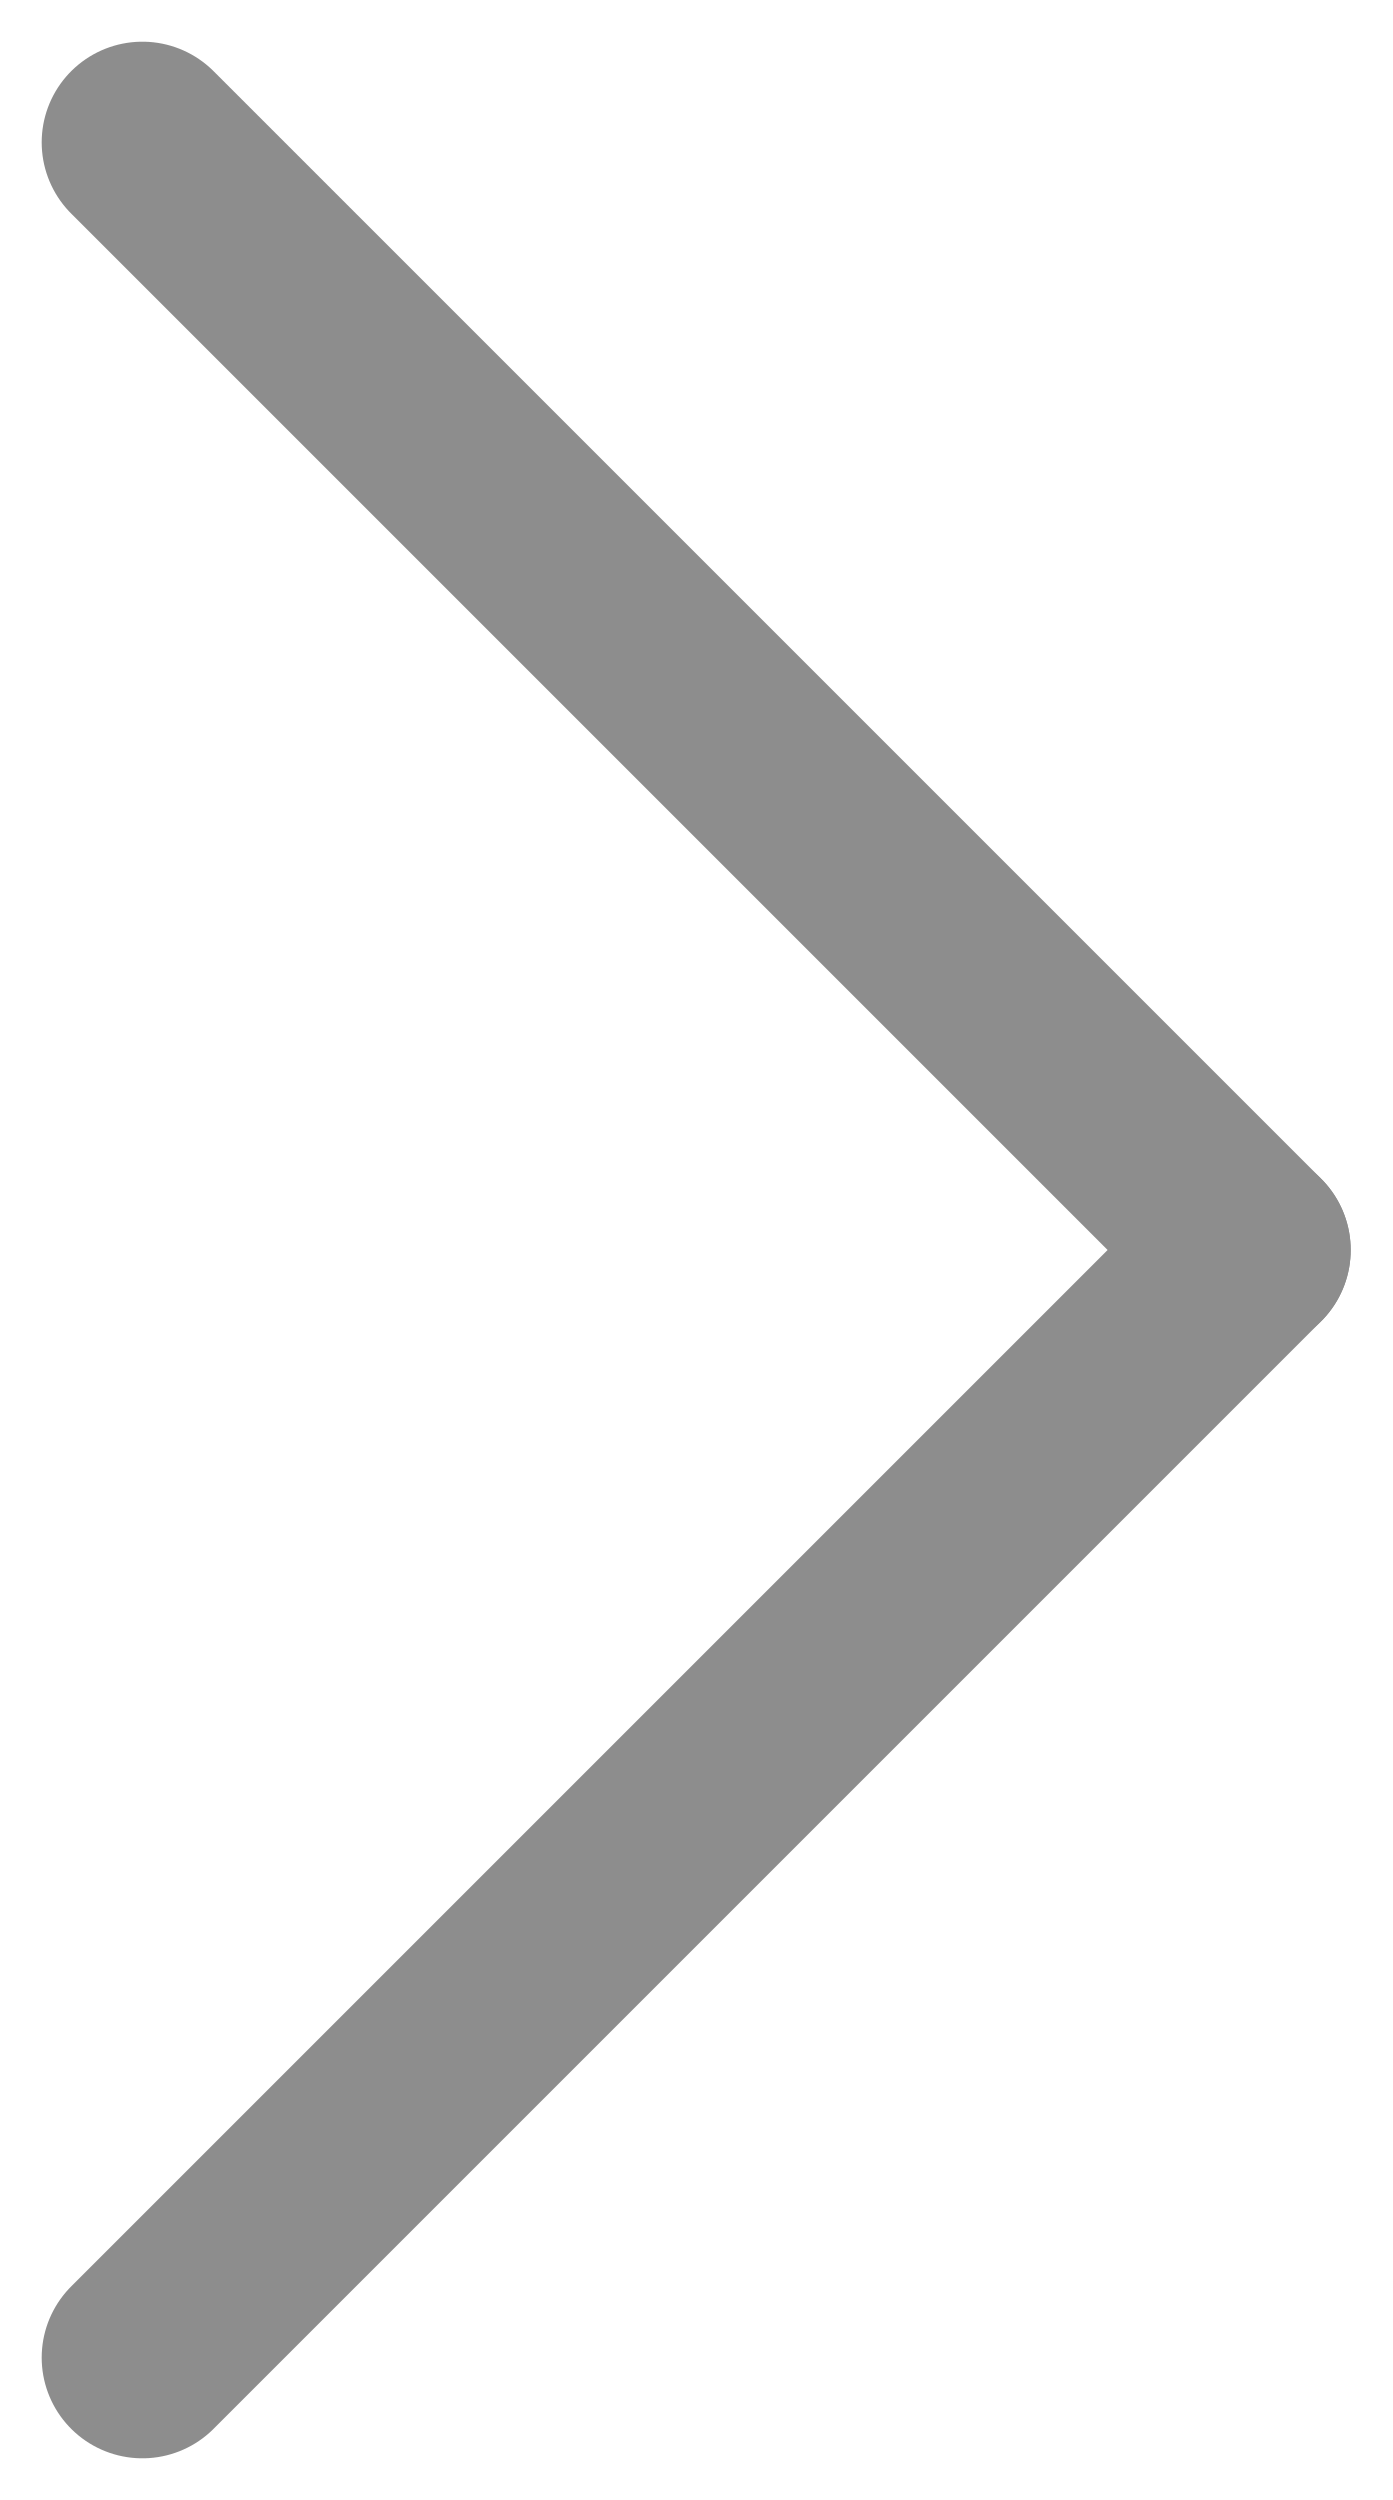
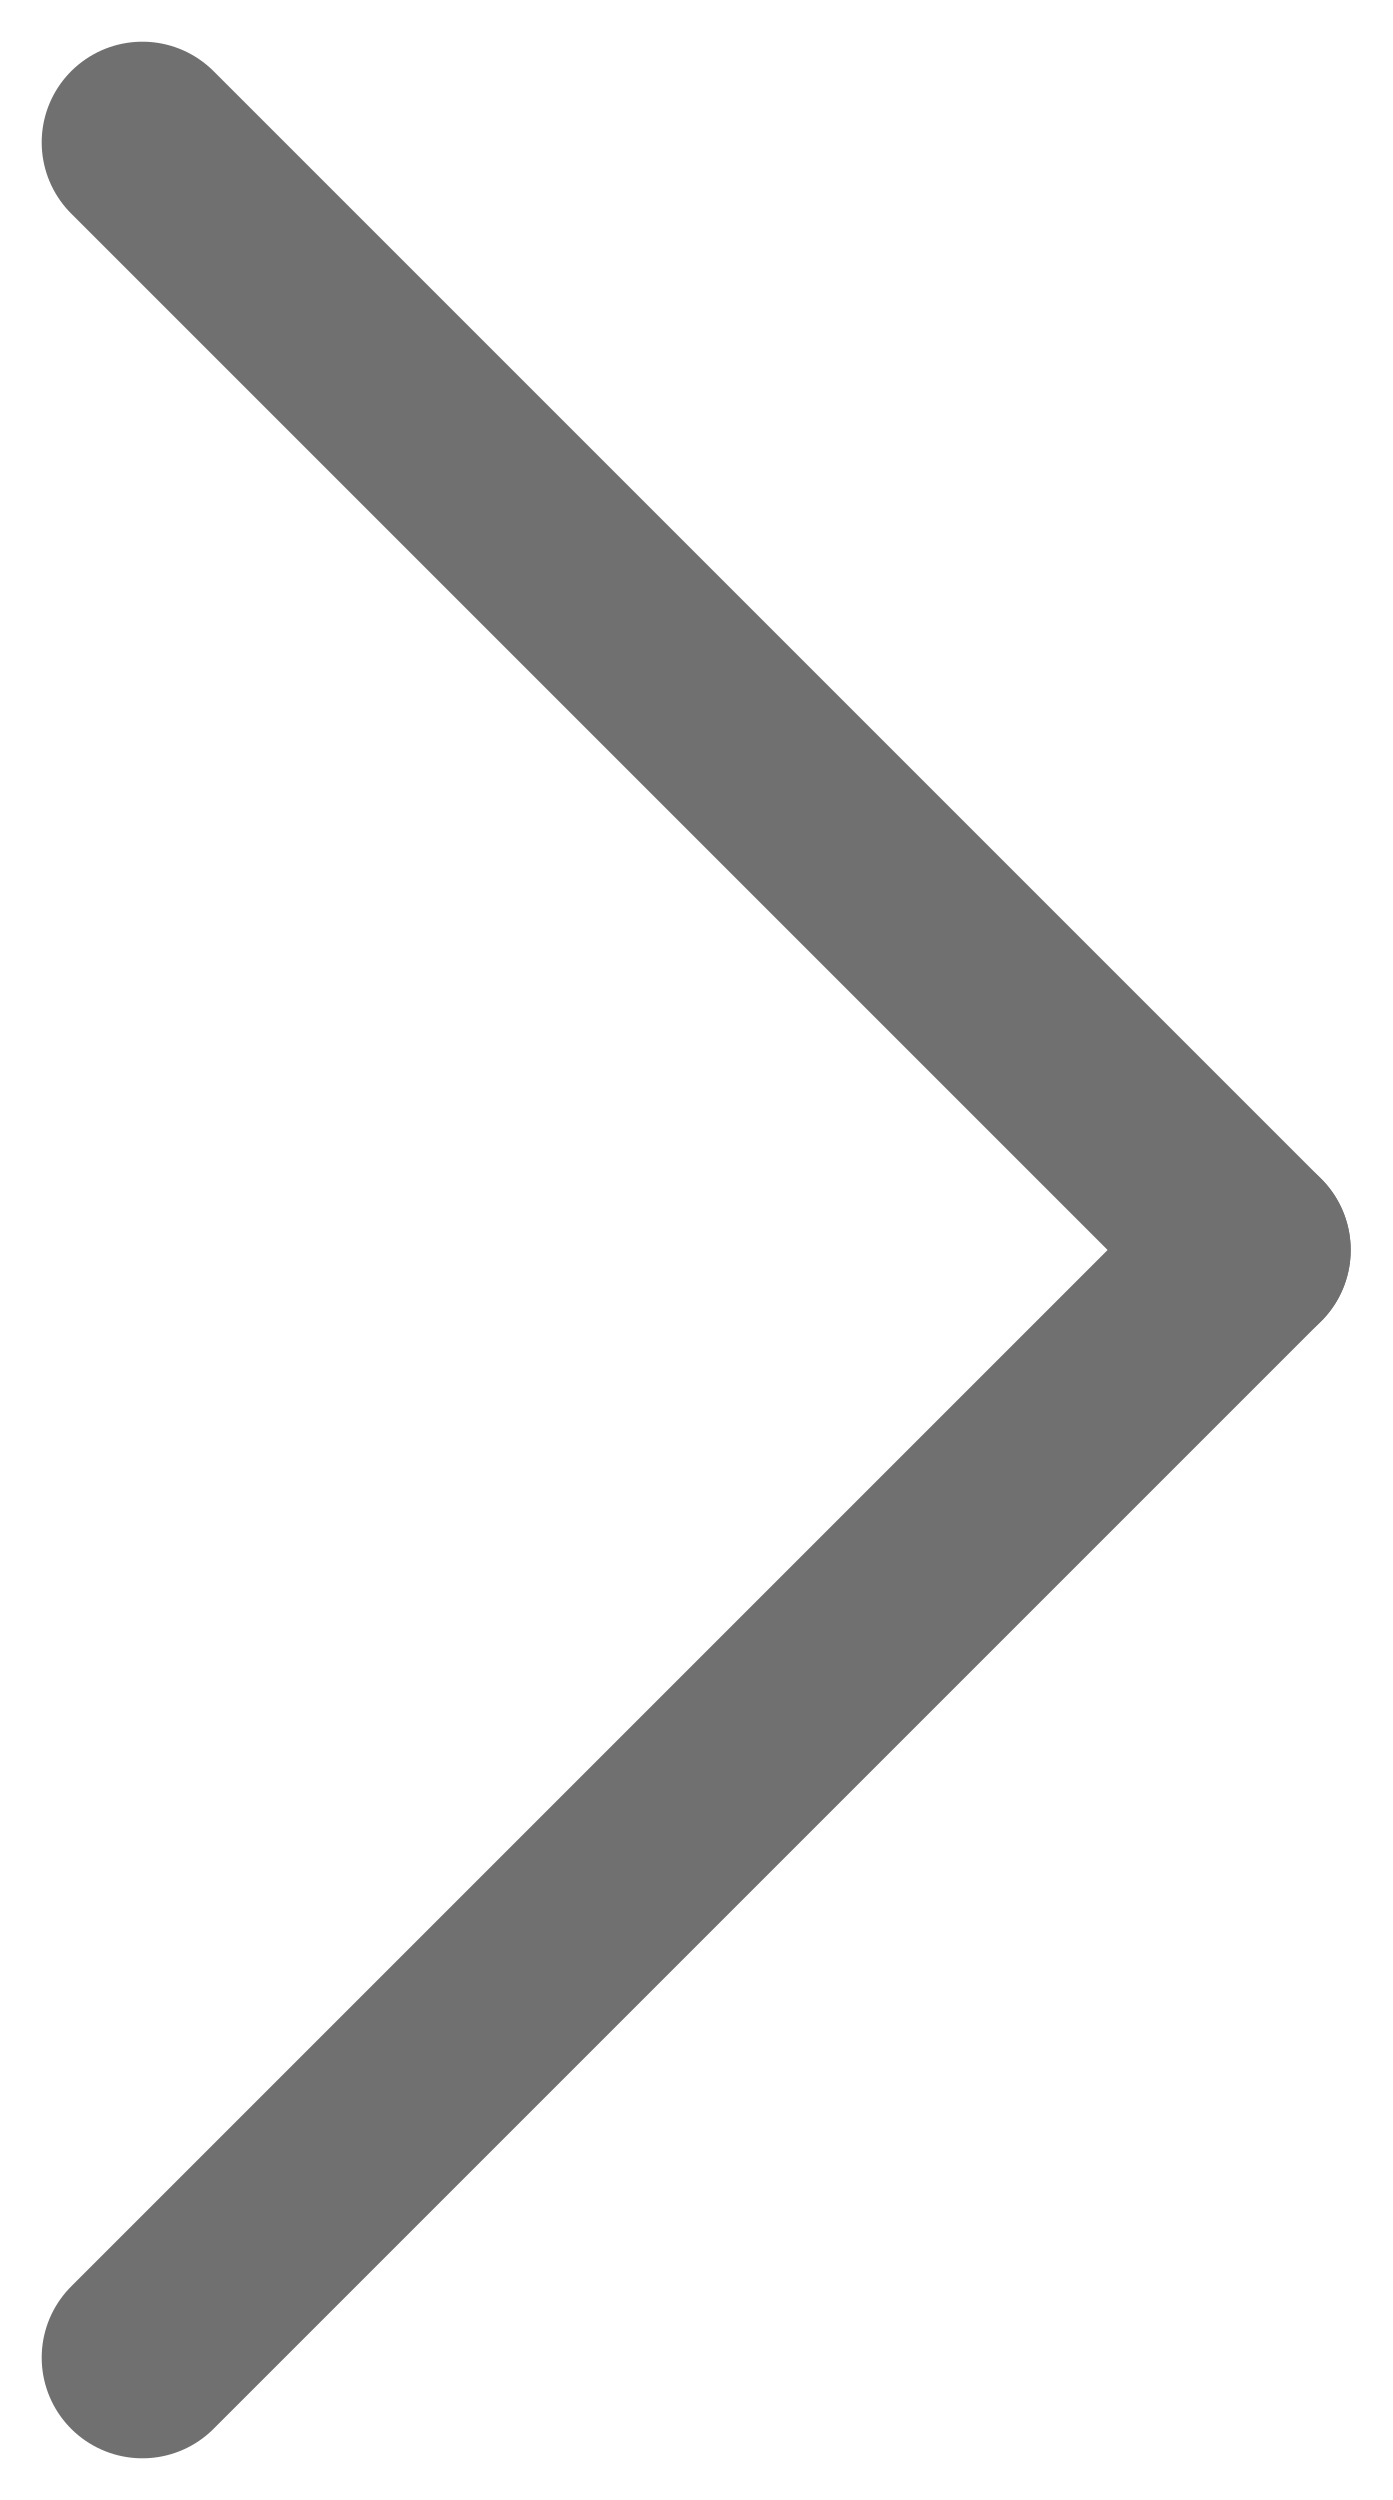
<svg xmlns="http://www.w3.org/2000/svg" width="13.828" height="24.828" viewBox="0 0 13.828 24.828">
  <g id="Group_22" data-name="Group 22" transform="translate(1.489 1.799)">
-     <line id="Line_1" data-name="Line 1" x2="11" y2="11" transform="translate(-0.075 -0.385)" fill="none" stroke="#8d8d8d" stroke-linecap="round" stroke-width="2" />
-     <line id="Line_2" data-name="Line 2" y1="11" x2="11" transform="translate(-0.075 10.615)" fill="none" stroke="#8d8d8d" stroke-linecap="round" stroke-width="2" />
+     <line id="Line_1" data-name="Line 1" x2="11" y2="11" transform="translate(-0.075 -0.385)" fill="none" stroke="#707070" stroke-linecap="round" stroke-width="2" />
+     <line id="Line_2" data-name="Line 2" y1="11" x2="11" transform="translate(-0.075 10.615)" fill="none" stroke="#707070" stroke-linecap="round" stroke-width="2" />
  </g>
</svg>
